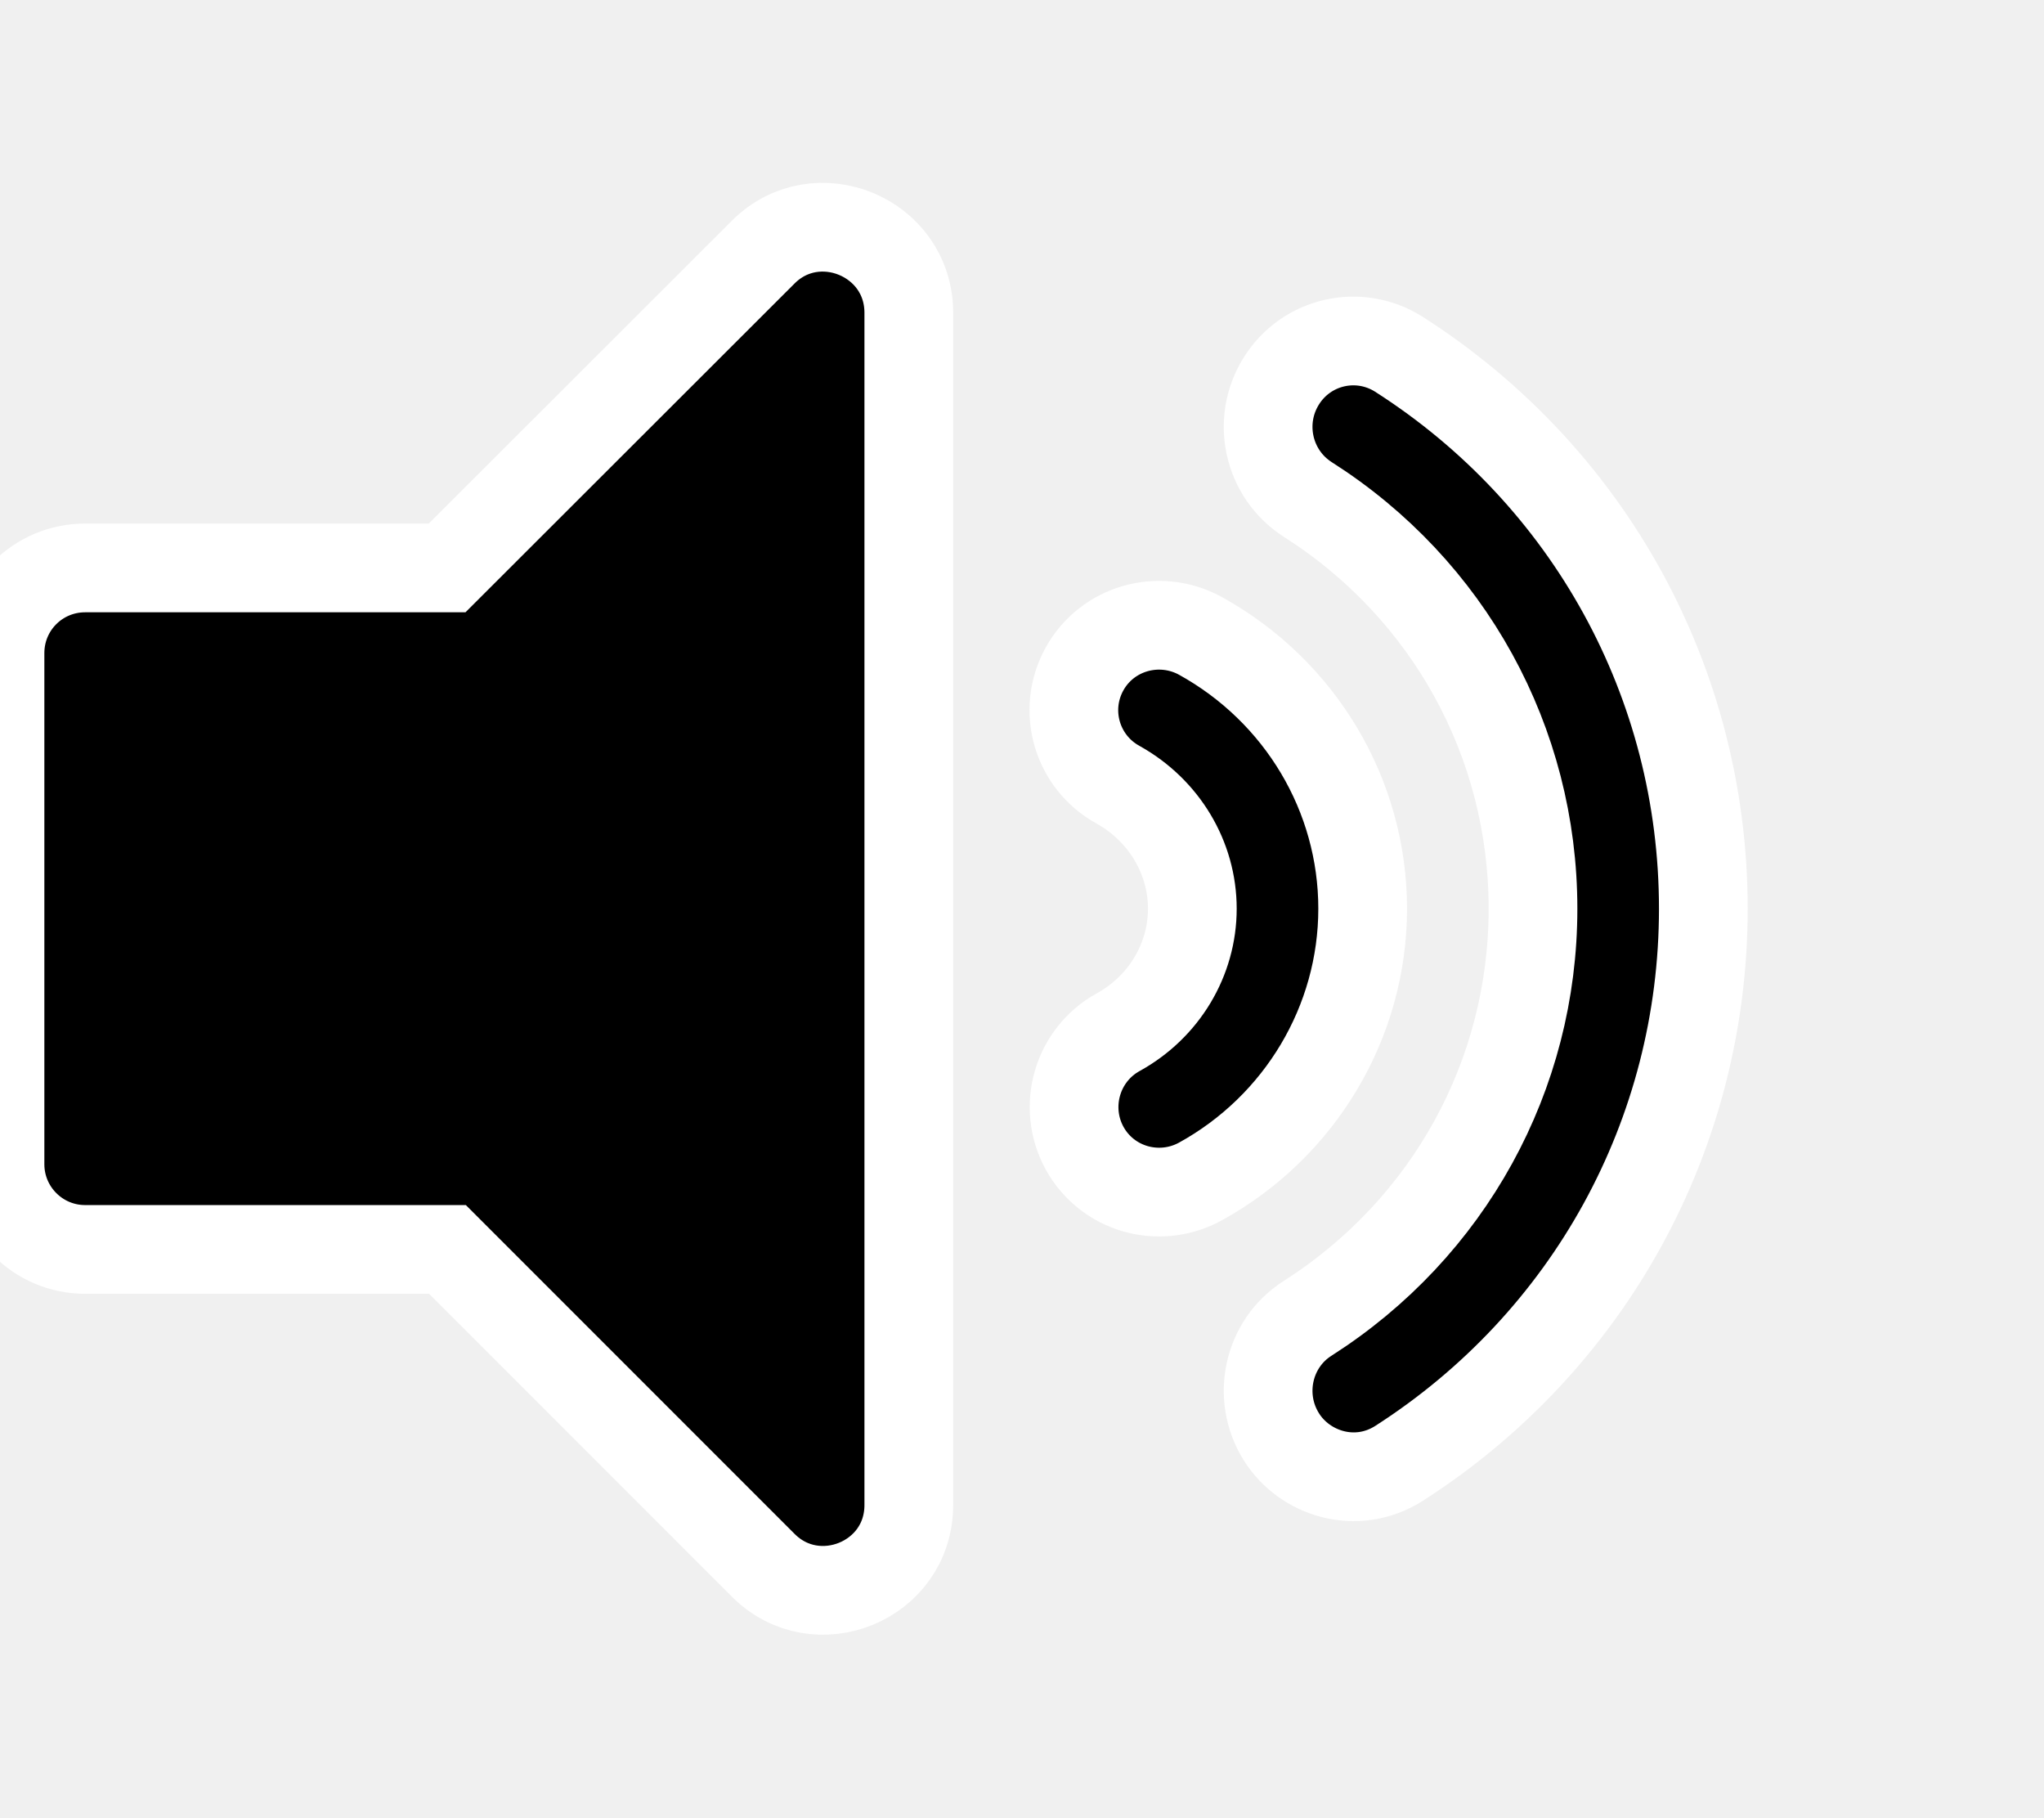
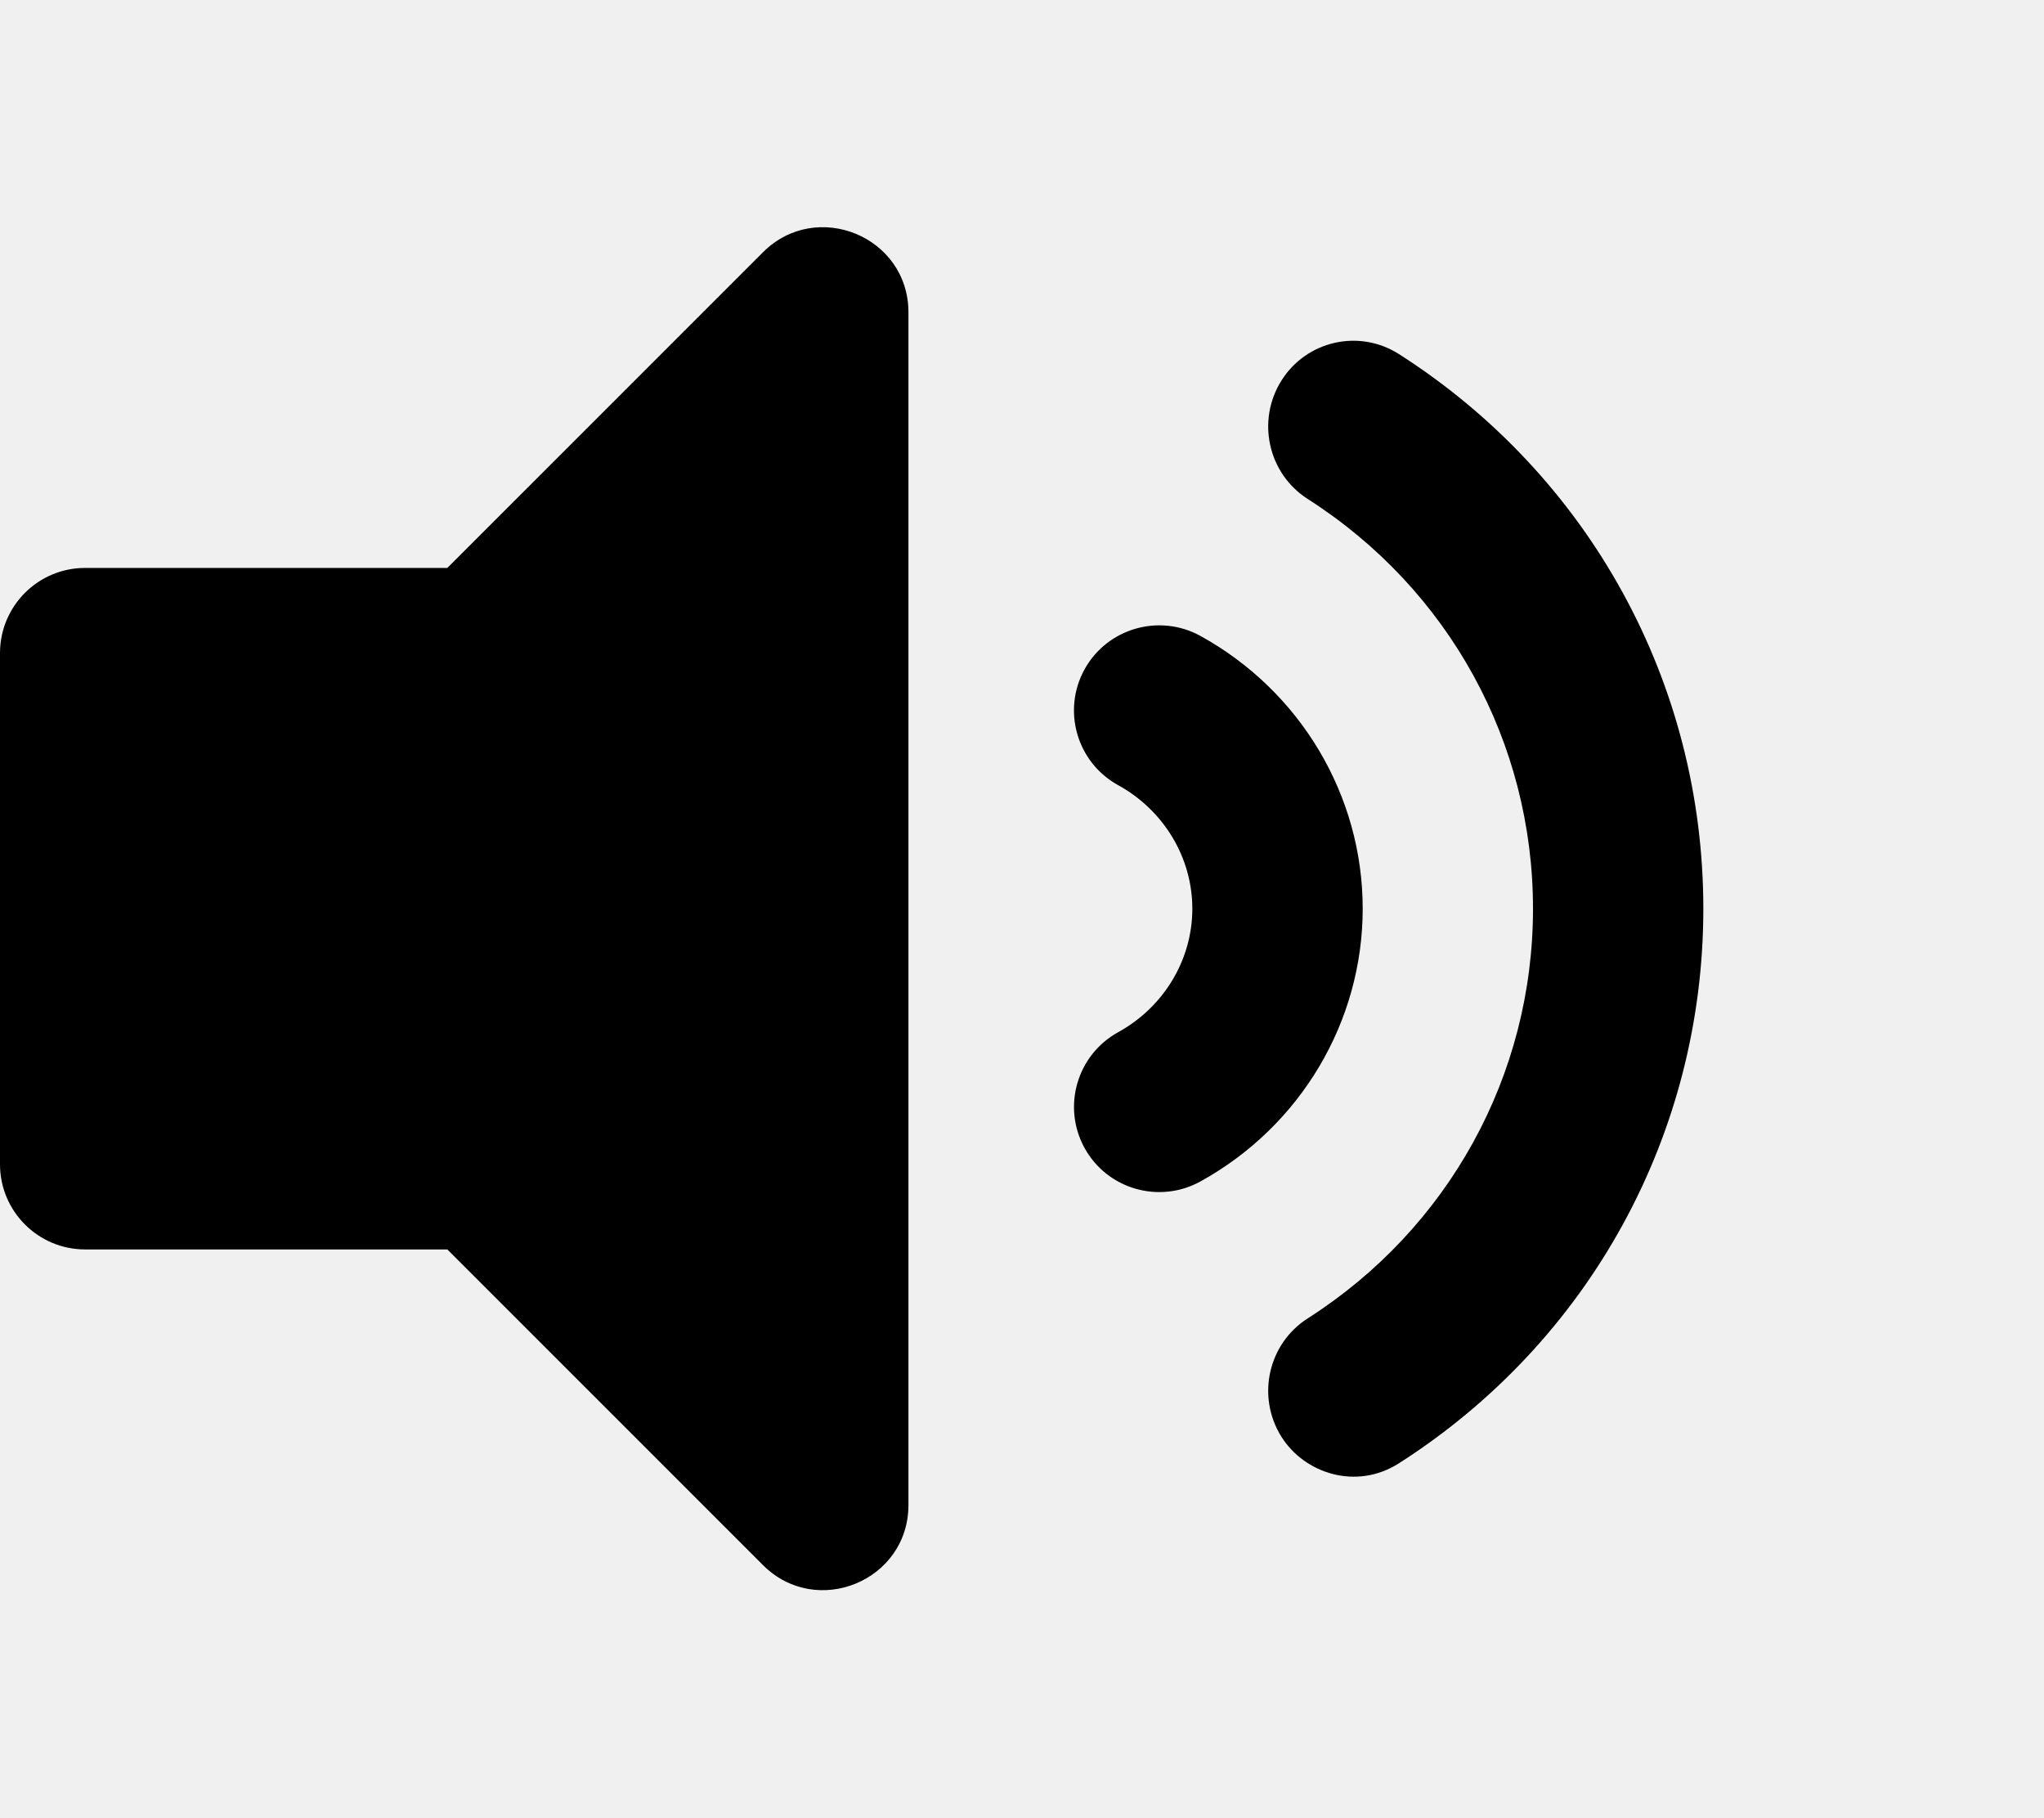
- <svg xmlns="http://www.w3.org/2000/svg" version="1.1" id="图层_1" focusable="false" x="0px" y="0px" viewBox="0 0 576 512" style="enable-background:new 0 0 576 512;" xml:space="preserve">
-   <style type="text/css">
- 	.st0{stroke:#FFFFFF;stroke-width:25;stroke-miterlimit:10;}
- </style>
-   <path class="st0" d="M215,71.1l-89,88.9H24c-13.3,0-24,10.7-24,24v144c0,13.2,10.7,24,24,24h102.1l89,89c15,15,41,4.5,41-17V88  C256,66.6,230,56,215,71.1z M480,256c0-63.5-32.1-121.9-85.8-156.2c-11.2-7.1-26-3.8-33.1,7.5s-3.8,26.2,7.4,33.4  C408.3,166,432,209.1,432,256s-23.7,90-63.5,115.4c-11.2,7.1-14.5,22.1-7.4,33.4c6.5,10.4,21.1,15.1,33.1,7.5  C447.9,377.9,480,319.5,480,256z M338.2,179.1c-11.6-6.3-26.2-2.2-32.6,9.4c-6.4,11.6-2.2,26.2,9.5,32.6  C328,228.3,336,241.6,336,256c0,14.4-8,27.7-20.9,34.8c-11.6,6.4-15.8,21-9.5,32.6c6.4,11.7,21,15.8,32.6,9.5  c28.2-15.5,45.8-45,45.8-76.9S366.5,194.7,338.2,179.1L338.2,179.1z" />
+ <svg xmlns="http://www.w3.org/2000/svg" aria-hidden="true" focusable="false" data-prefix="fas" data-icon="volume" role="img" viewBox="0 0 576 512" class="svg-inline--fa fa-volume fa-w-15 fa-3x">
+   <path fill="currentColor" d="M215.03 71.05L126.06 160H24c-13.26 0-24 10.74-24 24v144c0 13.25 10.74 24 24 24h102.06l88.97 88.95c15.03 15.03 40.97 4.47 40.97-16.97V88.02c0-21.46-25.96-31.98-40.97-16.97zM480 256c0-63.53-32.06-121.94-85.77-156.24-11.19-7.14-26.03-3.82-33.12 7.46s-3.78 26.21 7.41 33.36C408.27 165.97 432 209.11 432 256s-23.73 90.03-63.48 115.42c-11.19 7.14-14.5 22.07-7.41 33.36 6.51 10.36 21.12 15.14 33.12 7.46C447.94 377.94 480 319.53 480 256zm-141.77-76.87c-11.58-6.33-26.19-2.16-32.61 9.45-6.39 11.61-2.16 26.2 9.45 32.61C327.98 228.28 336 241.63 336 256c0 14.38-8.02 27.72-20.92 34.81-11.61 6.41-15.84 21-9.45 32.61 6.43 11.66 21.05 15.8 32.61 9.45 28.23-15.55 45.77-45 45.77-76.88s-17.54-61.32-45.78-76.86z" />
</svg>
